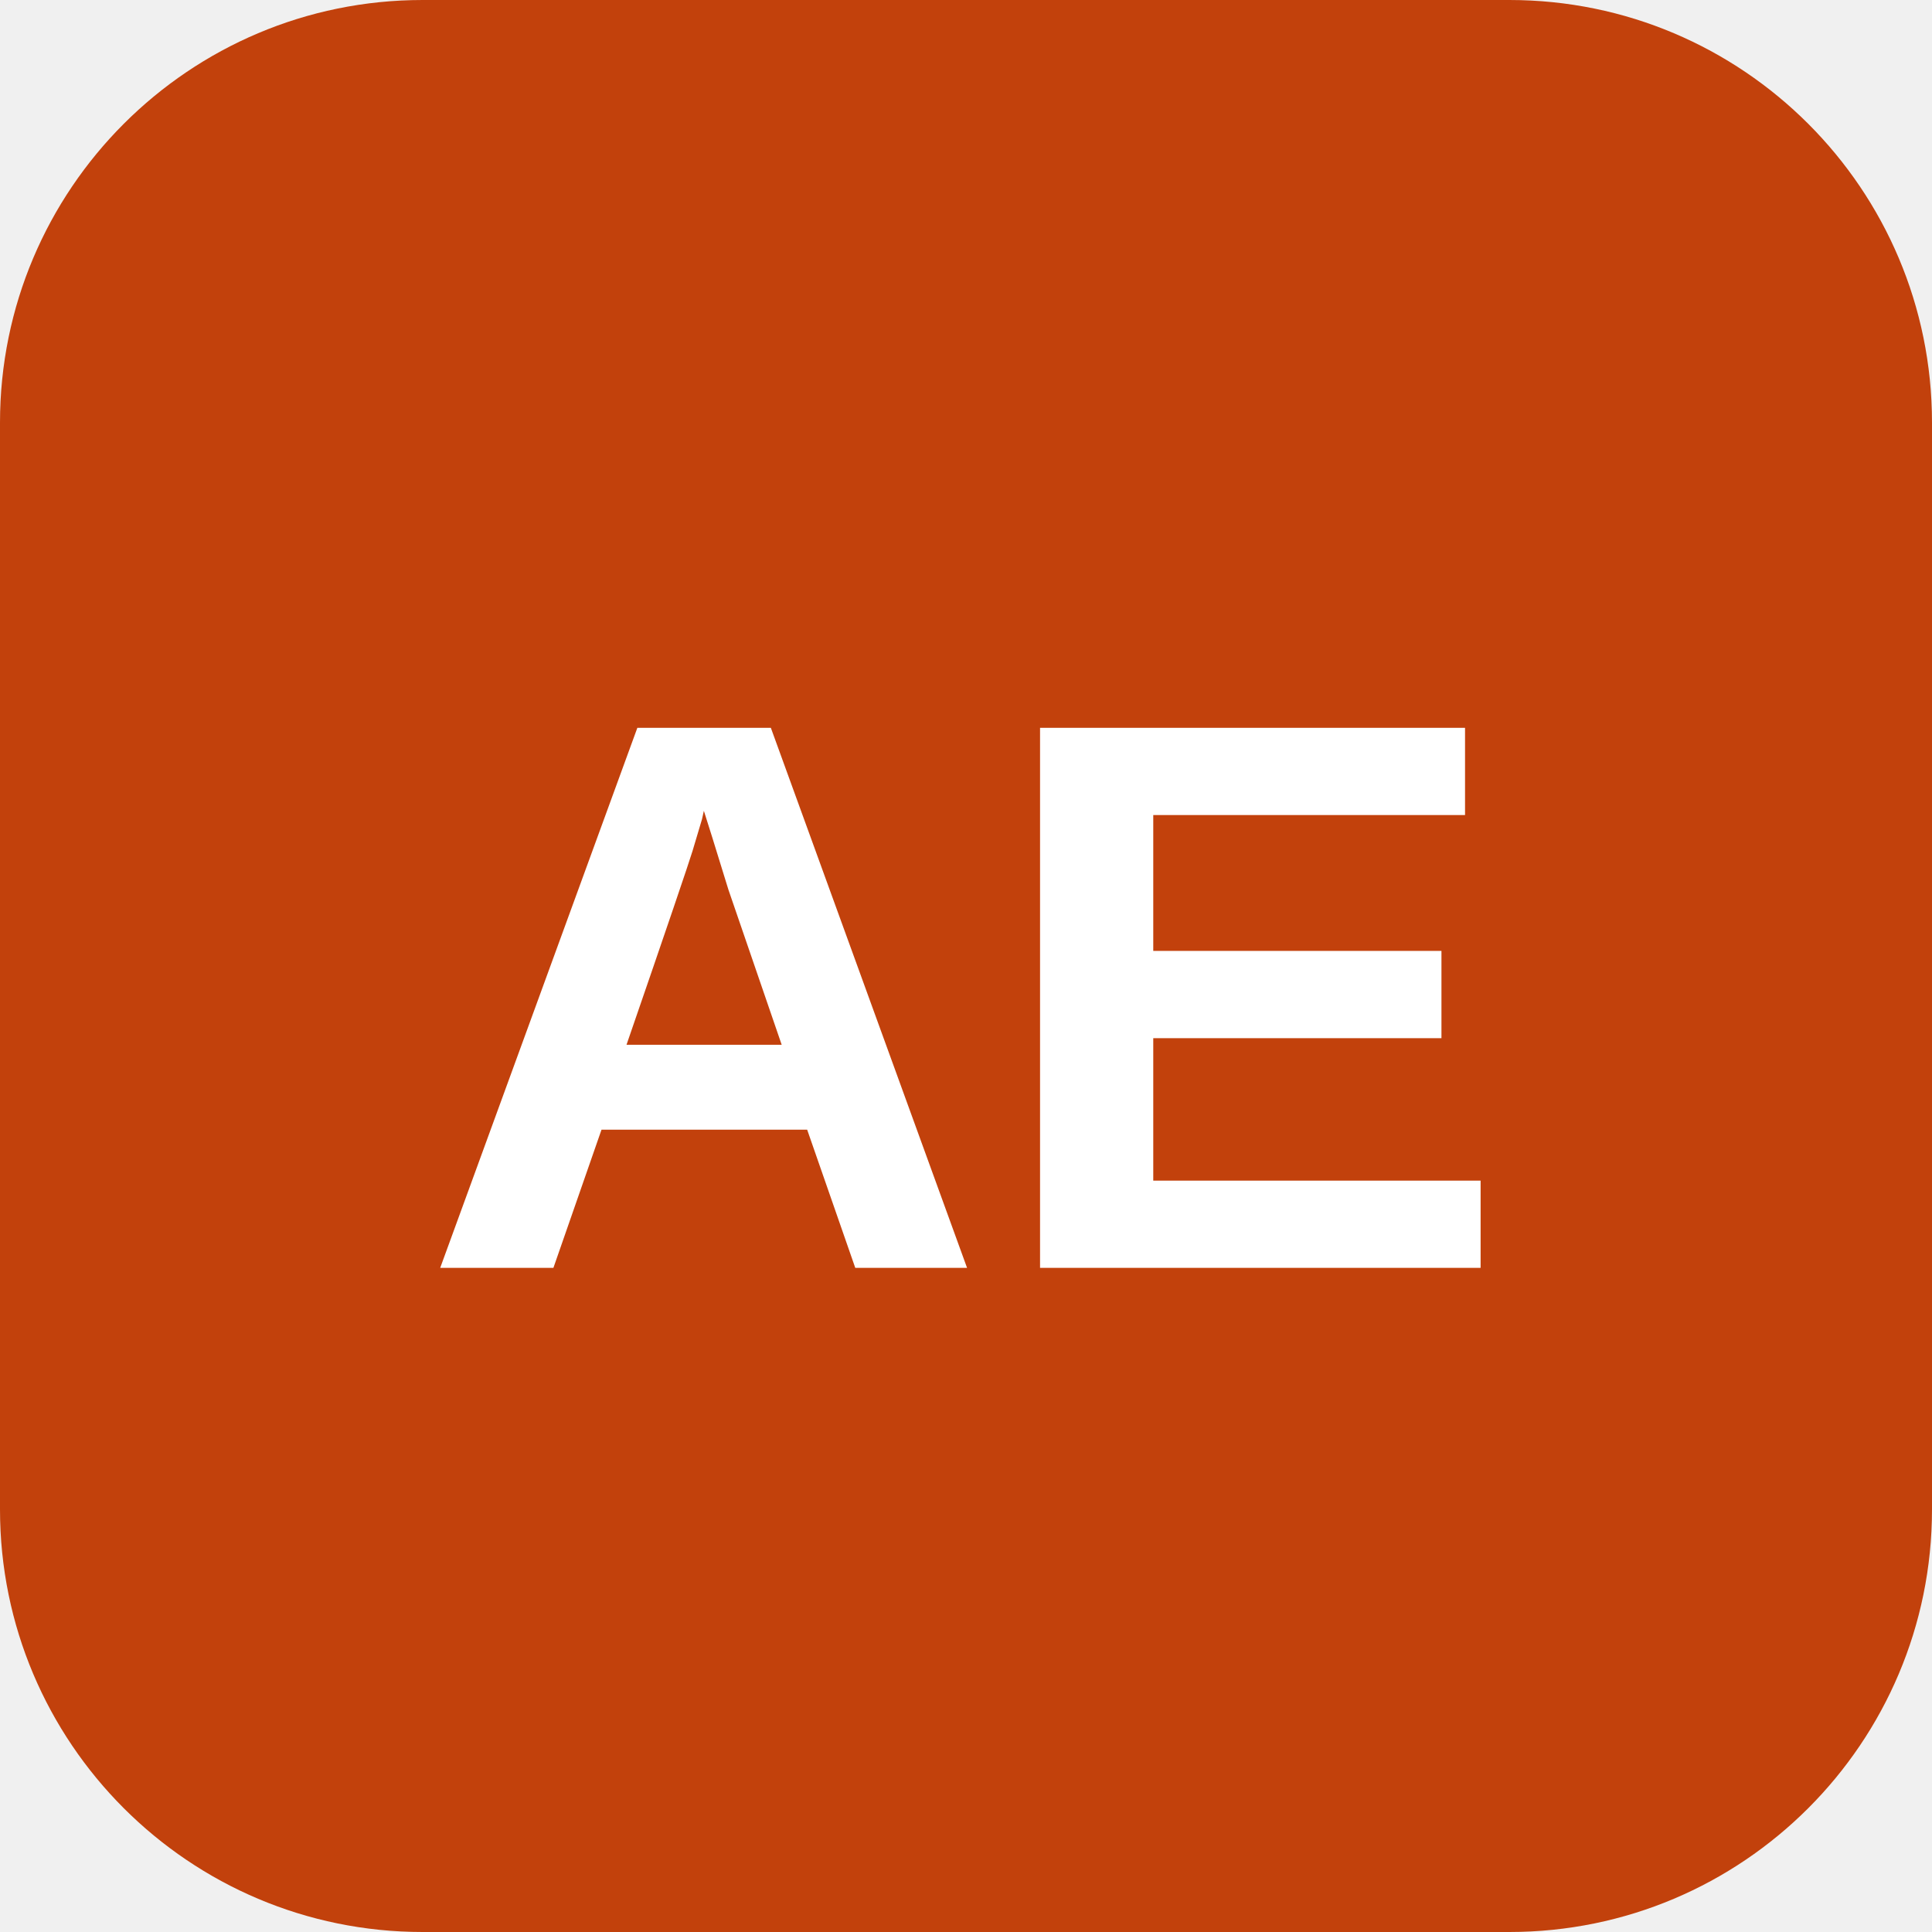
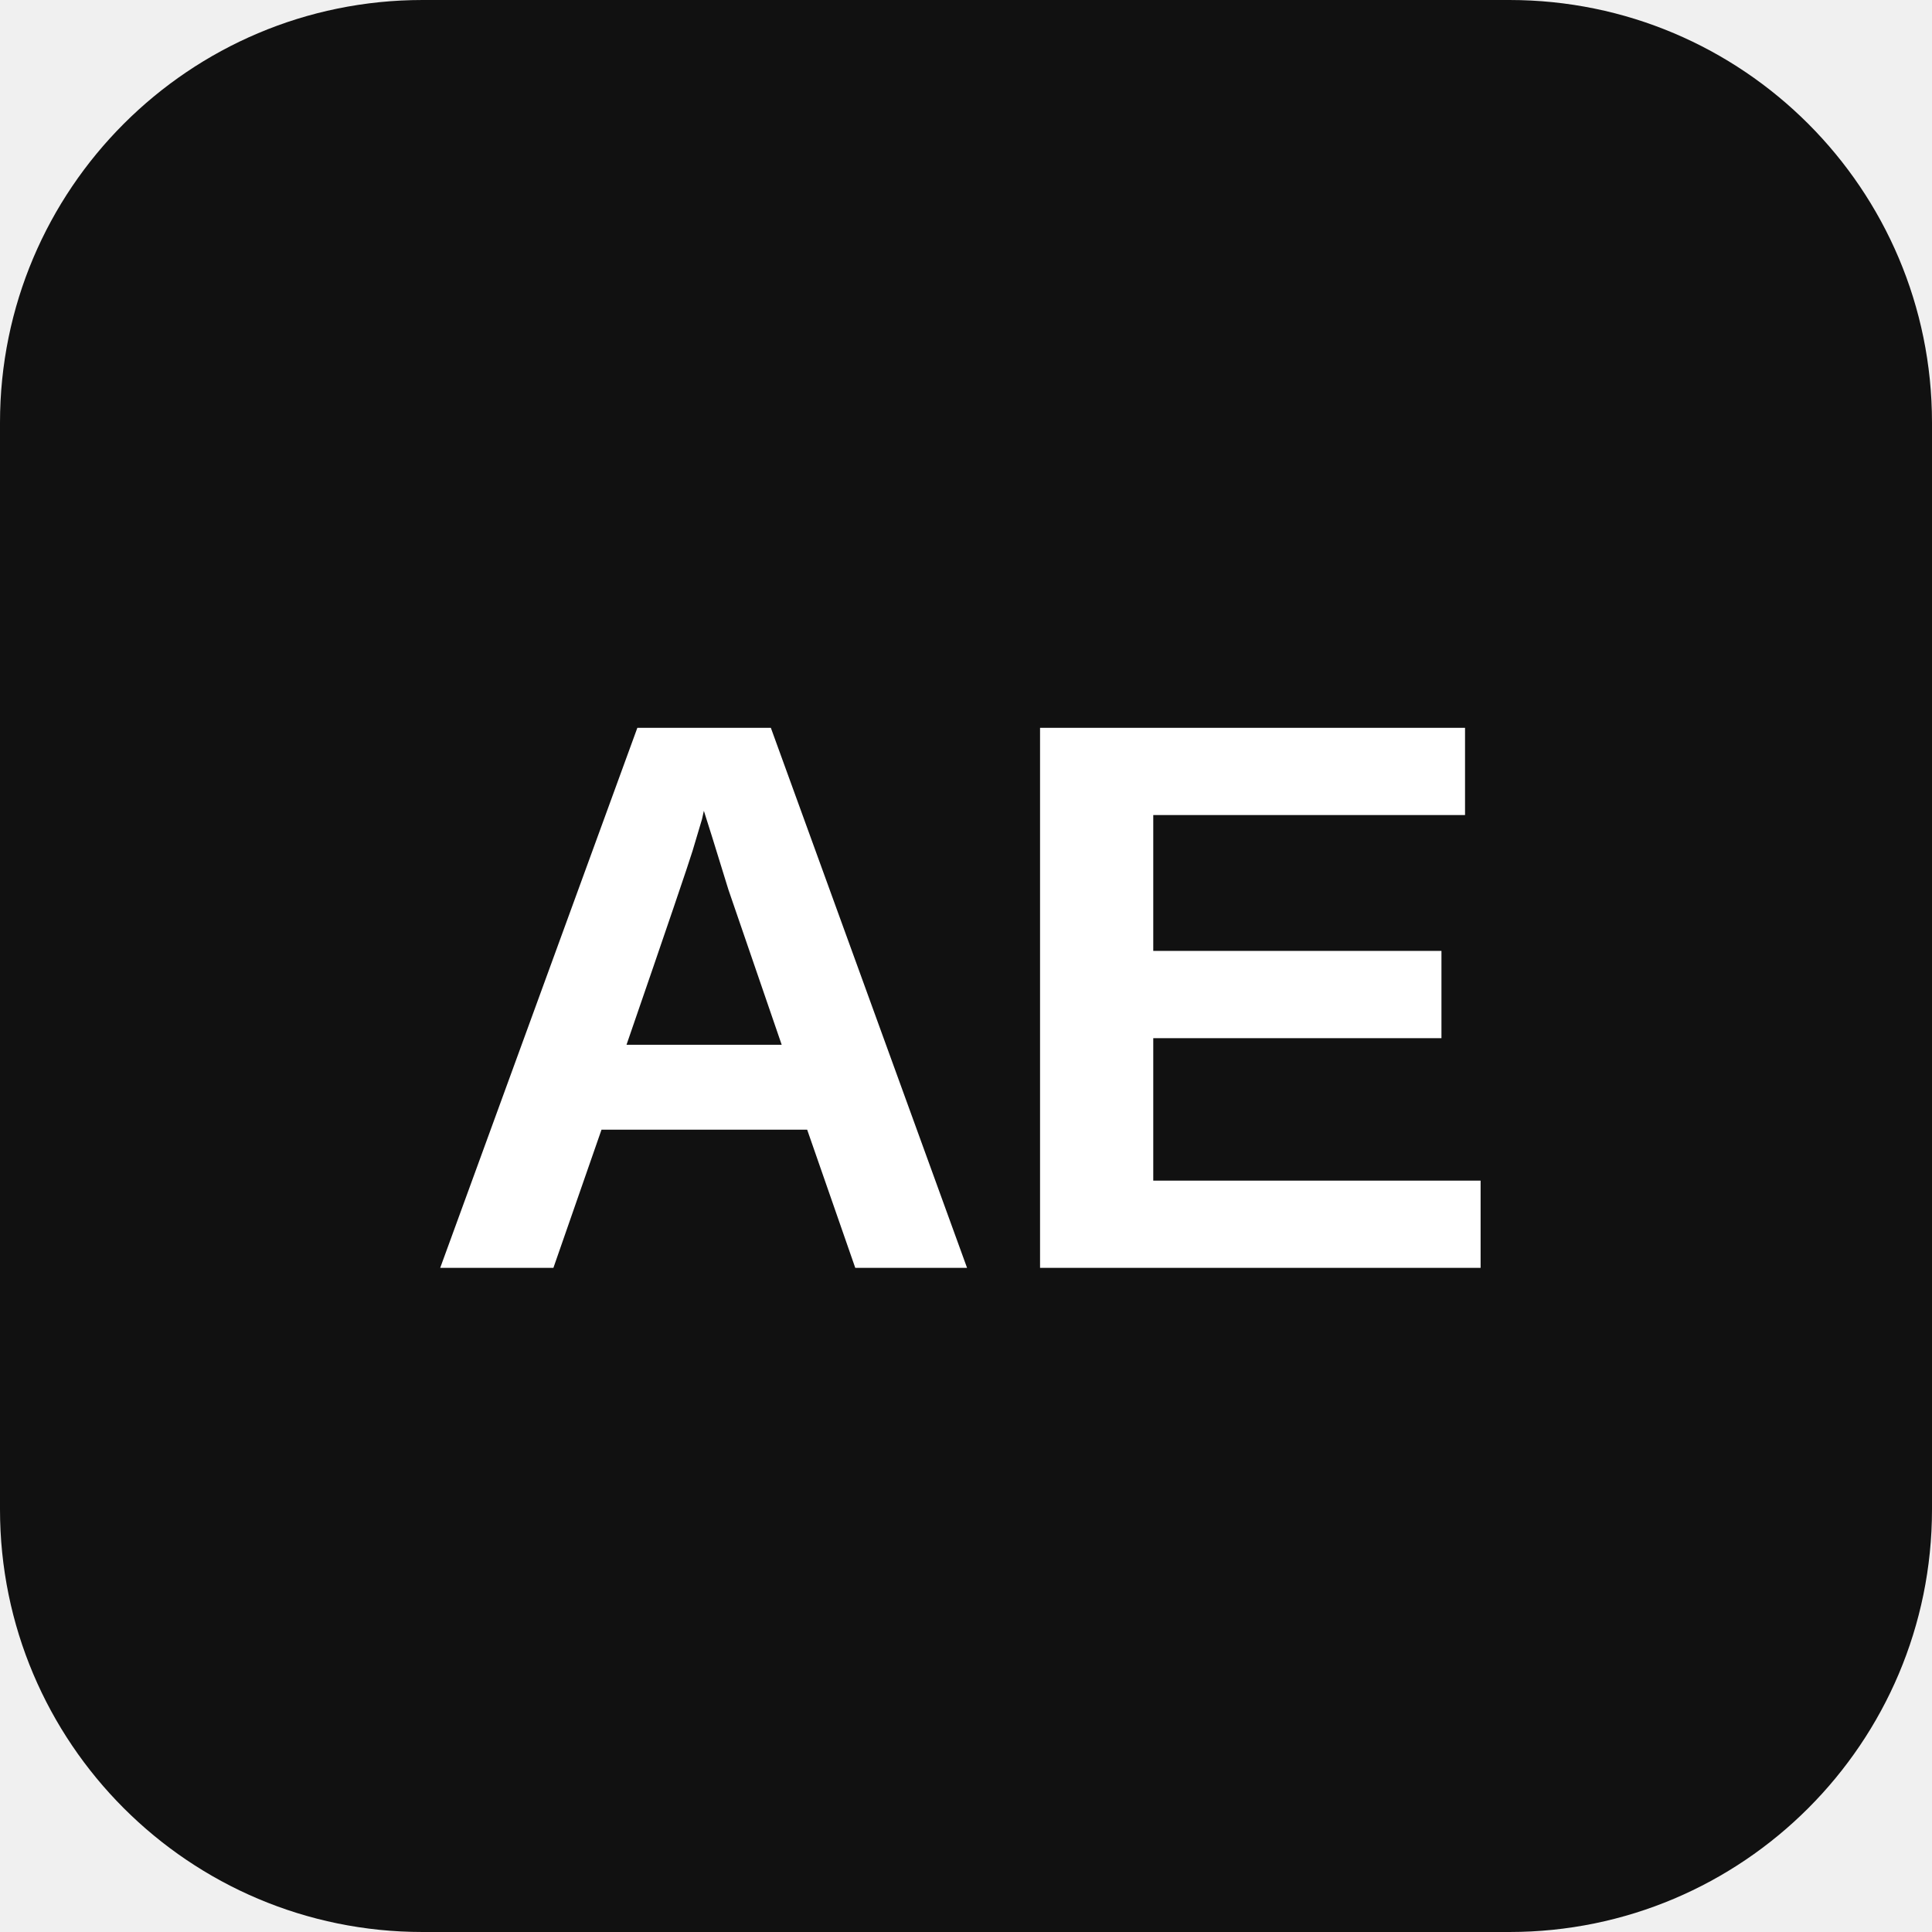
<svg xmlns="http://www.w3.org/2000/svg" viewBox="0 0 64 64">
-   <rect width="64" height="64" rx="14" fill="#c2410c" />
+   <rect width="64" height="64" rx="14" fill="#111111" />
  <text x="32" y="42" font-family="Arial, sans-serif" font-size="26" font-weight="700" fill="#fff" text-anchor="middle">AE</text>
</svg>
